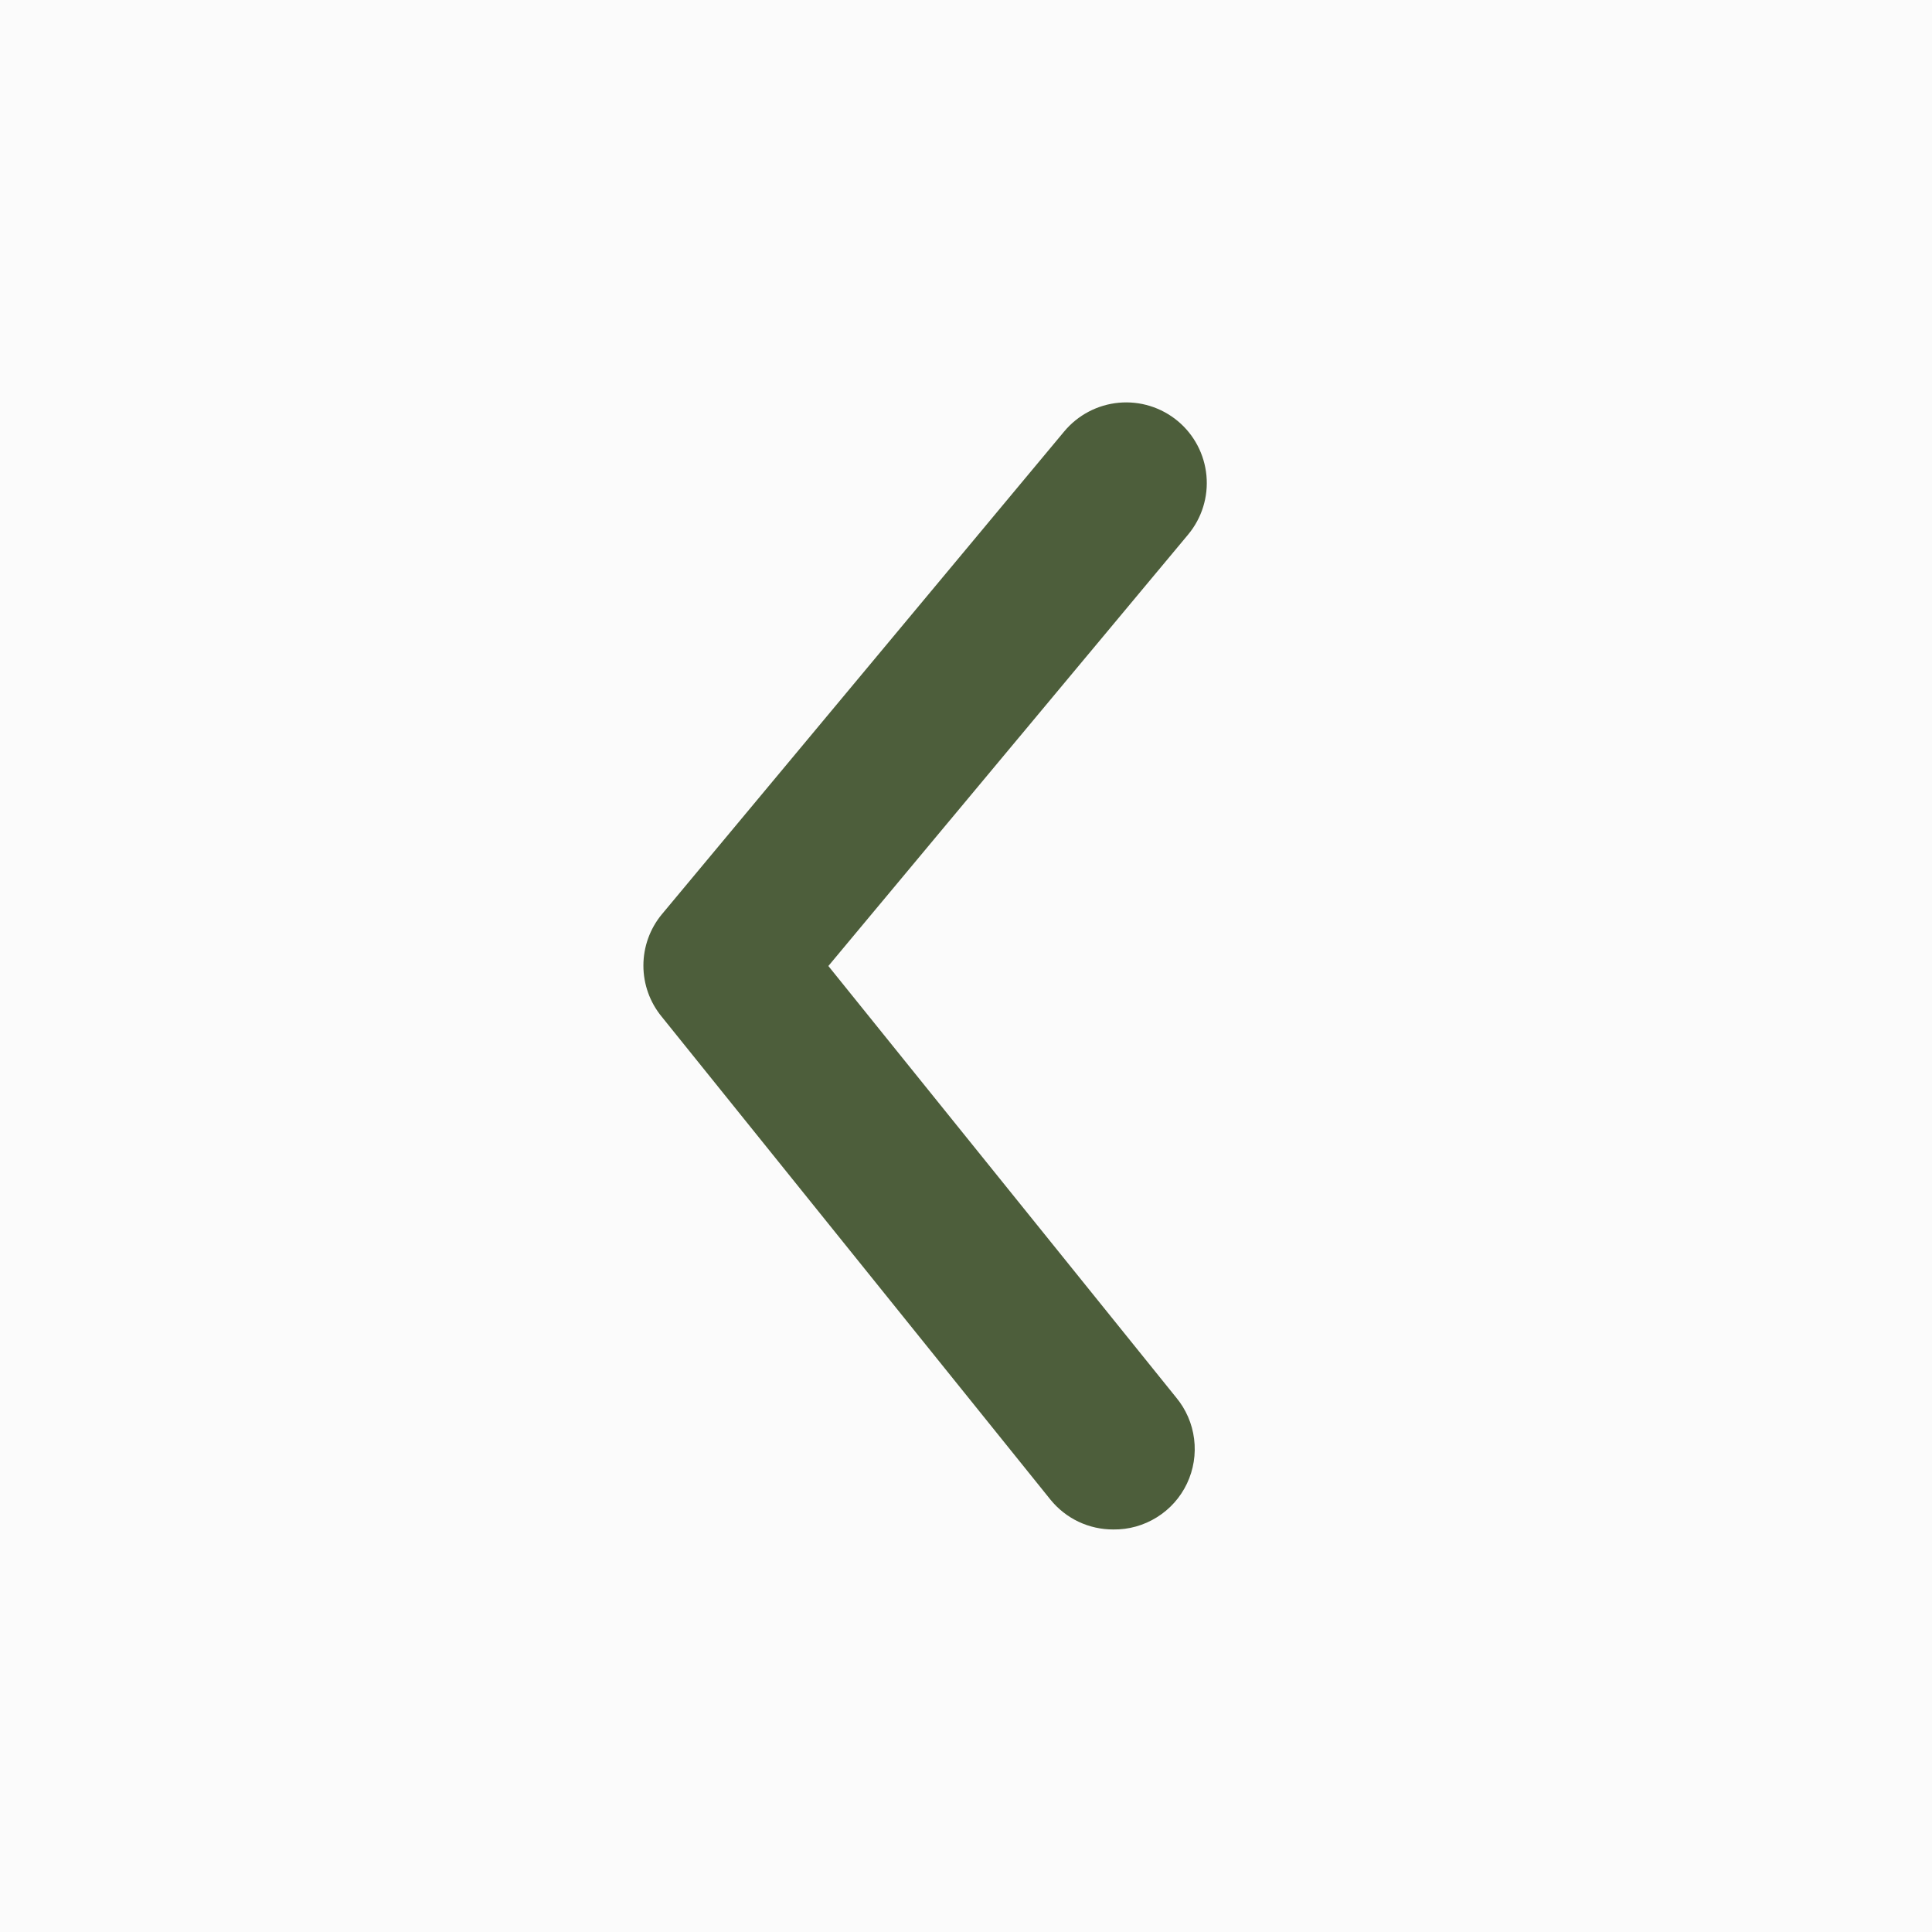
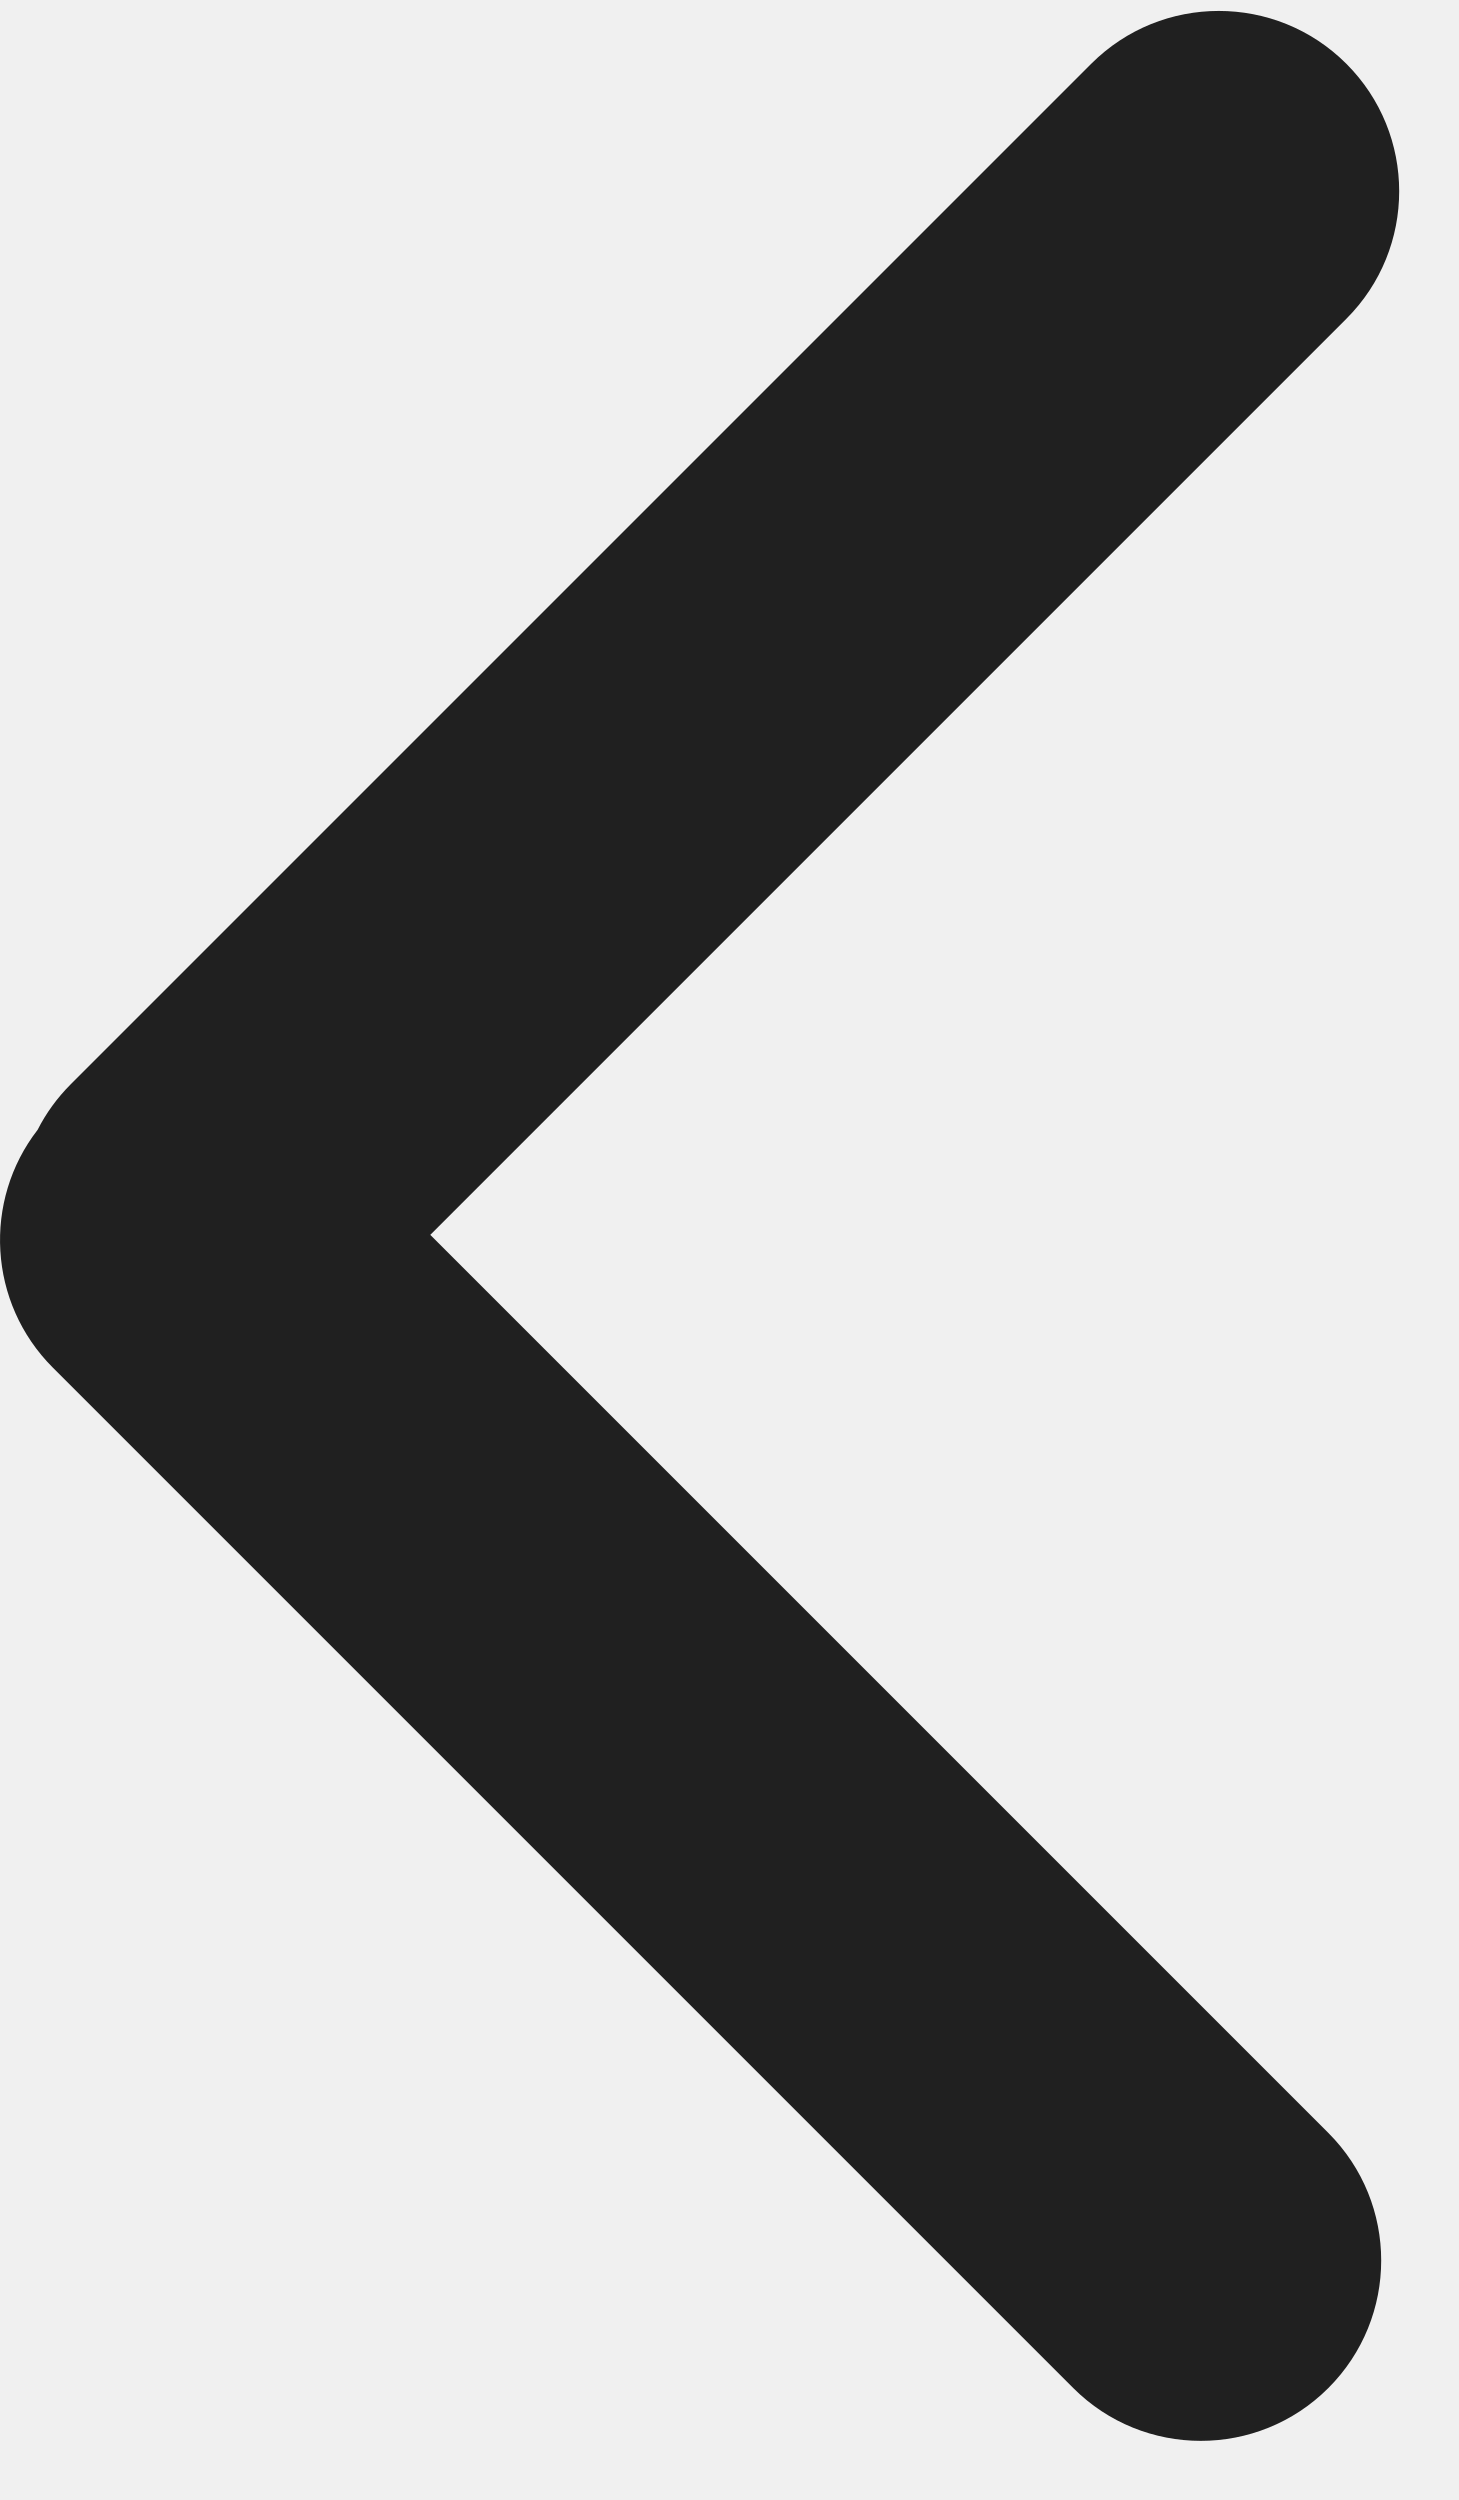
- <svg xmlns="http://www.w3.org/2000/svg" width="46" height="46" viewBox="0 0 46 46" fill="none">
-   <rect width="46" height="46" fill="white" fill-opacity="0.7" />
-   <path d="M26.508 36.416C26.221 36.417 25.938 36.354 25.68 36.232C25.421 36.109 25.193 35.93 25.012 35.707L15.755 24.207C15.473 23.864 15.319 23.434 15.319 22.99C15.319 22.546 15.473 22.116 15.755 21.773L25.338 10.273C25.664 9.882 26.131 9.636 26.638 9.589C27.145 9.542 27.649 9.699 28.041 10.024C28.432 10.349 28.678 10.817 28.725 11.324C28.772 11.831 28.615 12.335 28.29 12.726L19.723 23L28.003 33.273C28.237 33.554 28.386 33.897 28.431 34.26C28.477 34.624 28.418 34.992 28.261 35.323C28.104 35.654 27.855 35.933 27.544 36.126C27.233 36.32 26.874 36.421 26.508 36.416Z" fill="#4D5E3B" />
+ <svg xmlns="http://www.w3.org/2000/svg" width="21" height="36" viewBox="0 0 21 36" fill="none">
+   <path d="M19.387 0.918C20.402 1.932 20.402 3.577 19.387 4.591L6.196 17.782L19.128 30.714C20.143 31.729 20.143 33.373 19.128 34.388C18.114 35.402 16.469 35.402 15.455 34.388L0.761 19.694C-0.174 18.759 -0.247 17.288 0.542 16.269C0.662 16.032 0.822 15.81 1.02 15.612L15.714 0.918C16.728 -0.096 18.373 -0.096 19.387 0.918Z" fill="#202020" />
</svg>
